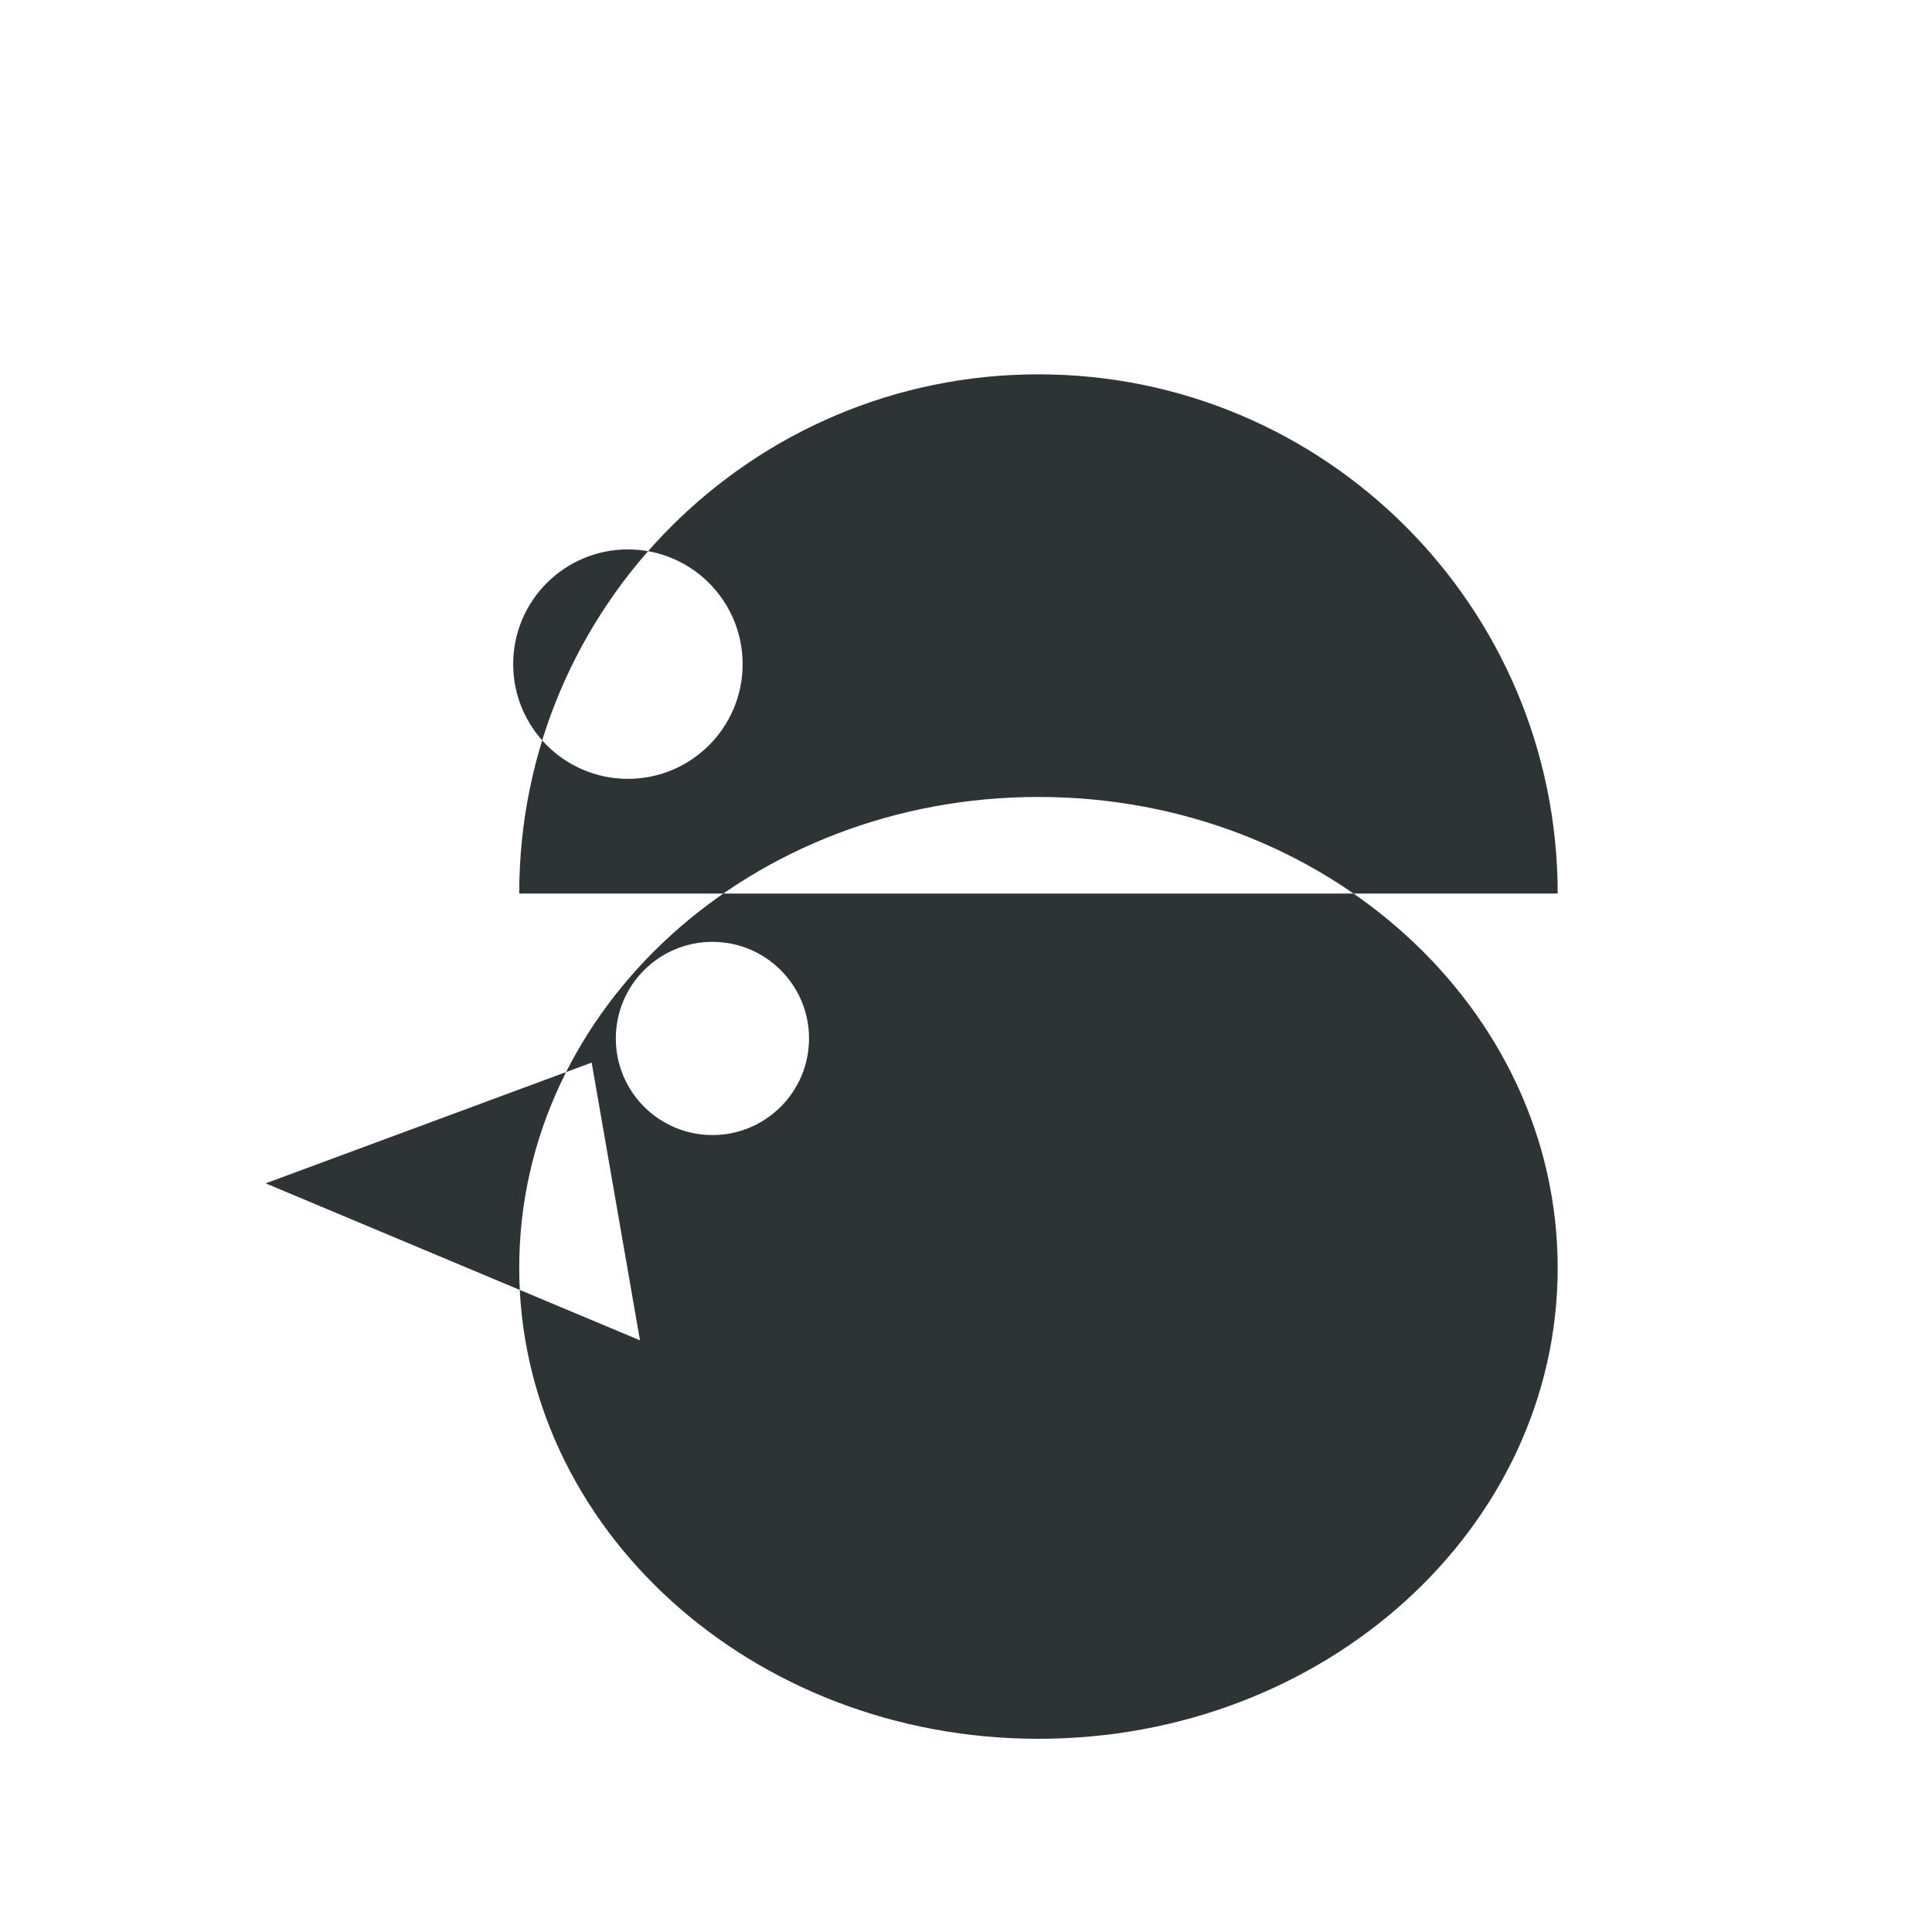
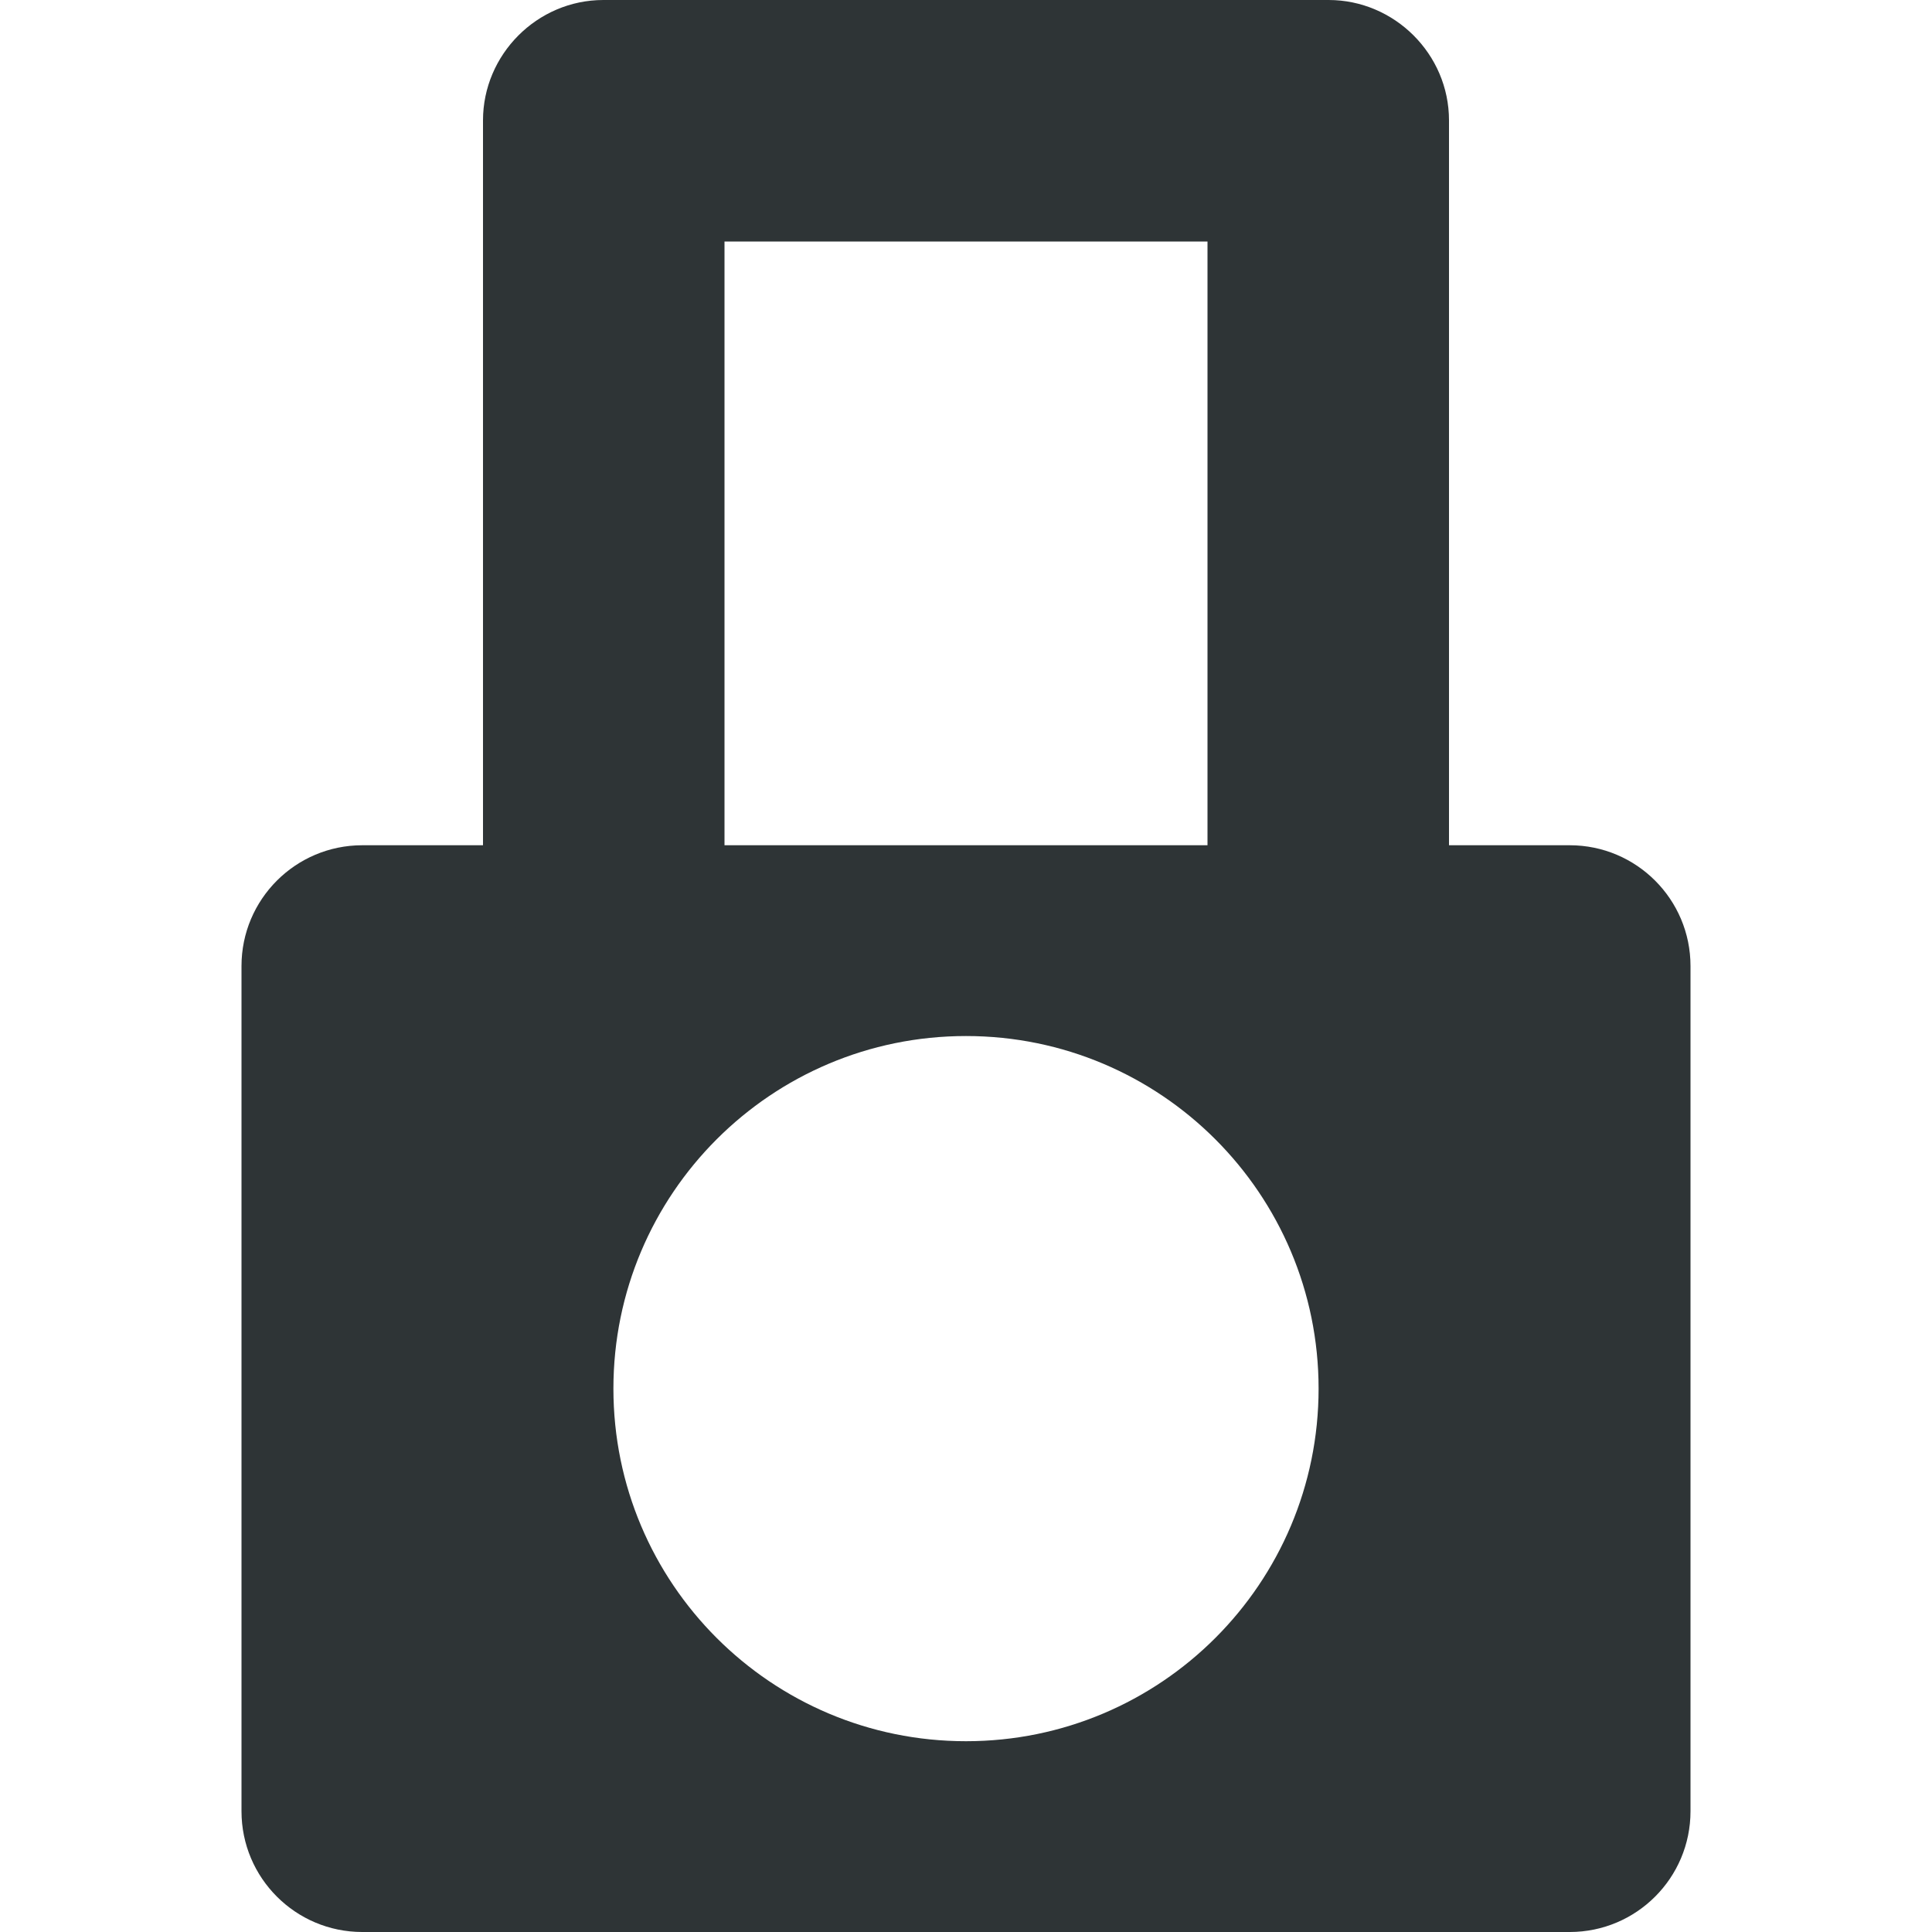
- <svg xmlns="http://www.w3.org/2000/svg" viewBox="0 0 16 16">
-   <path fill="#2e3436" fill-rule="evenodd" d="M 4.3 7.4 A 4.3 4.3 0 0 1 12.9 7.4 Z M 8.6 6.6 A 4.3 3.9 0 1 1 8.6 14.4 A 4.3 3.9 0 1 1 8.6 6.6 Z M 4.9 8.8 L 2.2 9.8 L 5.3 11.1 Z M 4.25 5.5 A 0.95 0.95 0 1 1 6.15 5.5 A 0.95 0.95 0 1 1 4.25 5.5 Z M 5.1 8.6 A 0.8 0.8 0 1 1 6.7 8.6 A 0.8 0.8 0 1 1 5.1 8.6 Z" />
+ <svg xmlns="http://www.w3.org/2000/svg" width="16" height="16" viewBox="0 0 16 16">
+   <g fill="#2e3436" fill-rule="evenodd" transform="translate(2 0)">
+     <path d="M11,7 C11.552,7 12,7.448 12,8 L12,15 C12,15.552 11.552,16 11,16 L1,16 C0.448,16 6.76353751e-17,15.552 0,15 L0,8 C-6.76353751e-17,7.448 0.448,7 1,7 L11,7 Z M6,8.58 C4.387,8.58 3.08,9.887 3.08,11.5 C3.08,13.113 4.387,14.42 6,14.42 C7.613,14.42 8.92,13.113 8.92,11.5 C8.92,9.887 7.613,8.58 6,8.58 Z" />
+     <path d="M8,7.01 C8,7.556 8.444,8 9,8 C9.552,8 10,7.547 10,7.003 L10,0.997 C10,0.447 9.547,0 9.003,0 L2.997,0 C2.447,0 2,0.453 2,0.997 L2,7.003 C1.999,7.36 2.189,7.691 2.497,7.871 C2.806,8.05 3.187,8.051 3.497,7.874 C3.807,7.696 3.999,7.366 4,7.009 L4,2 L8,2 L8,7.01 Z" />
+   </g>
</svg>
